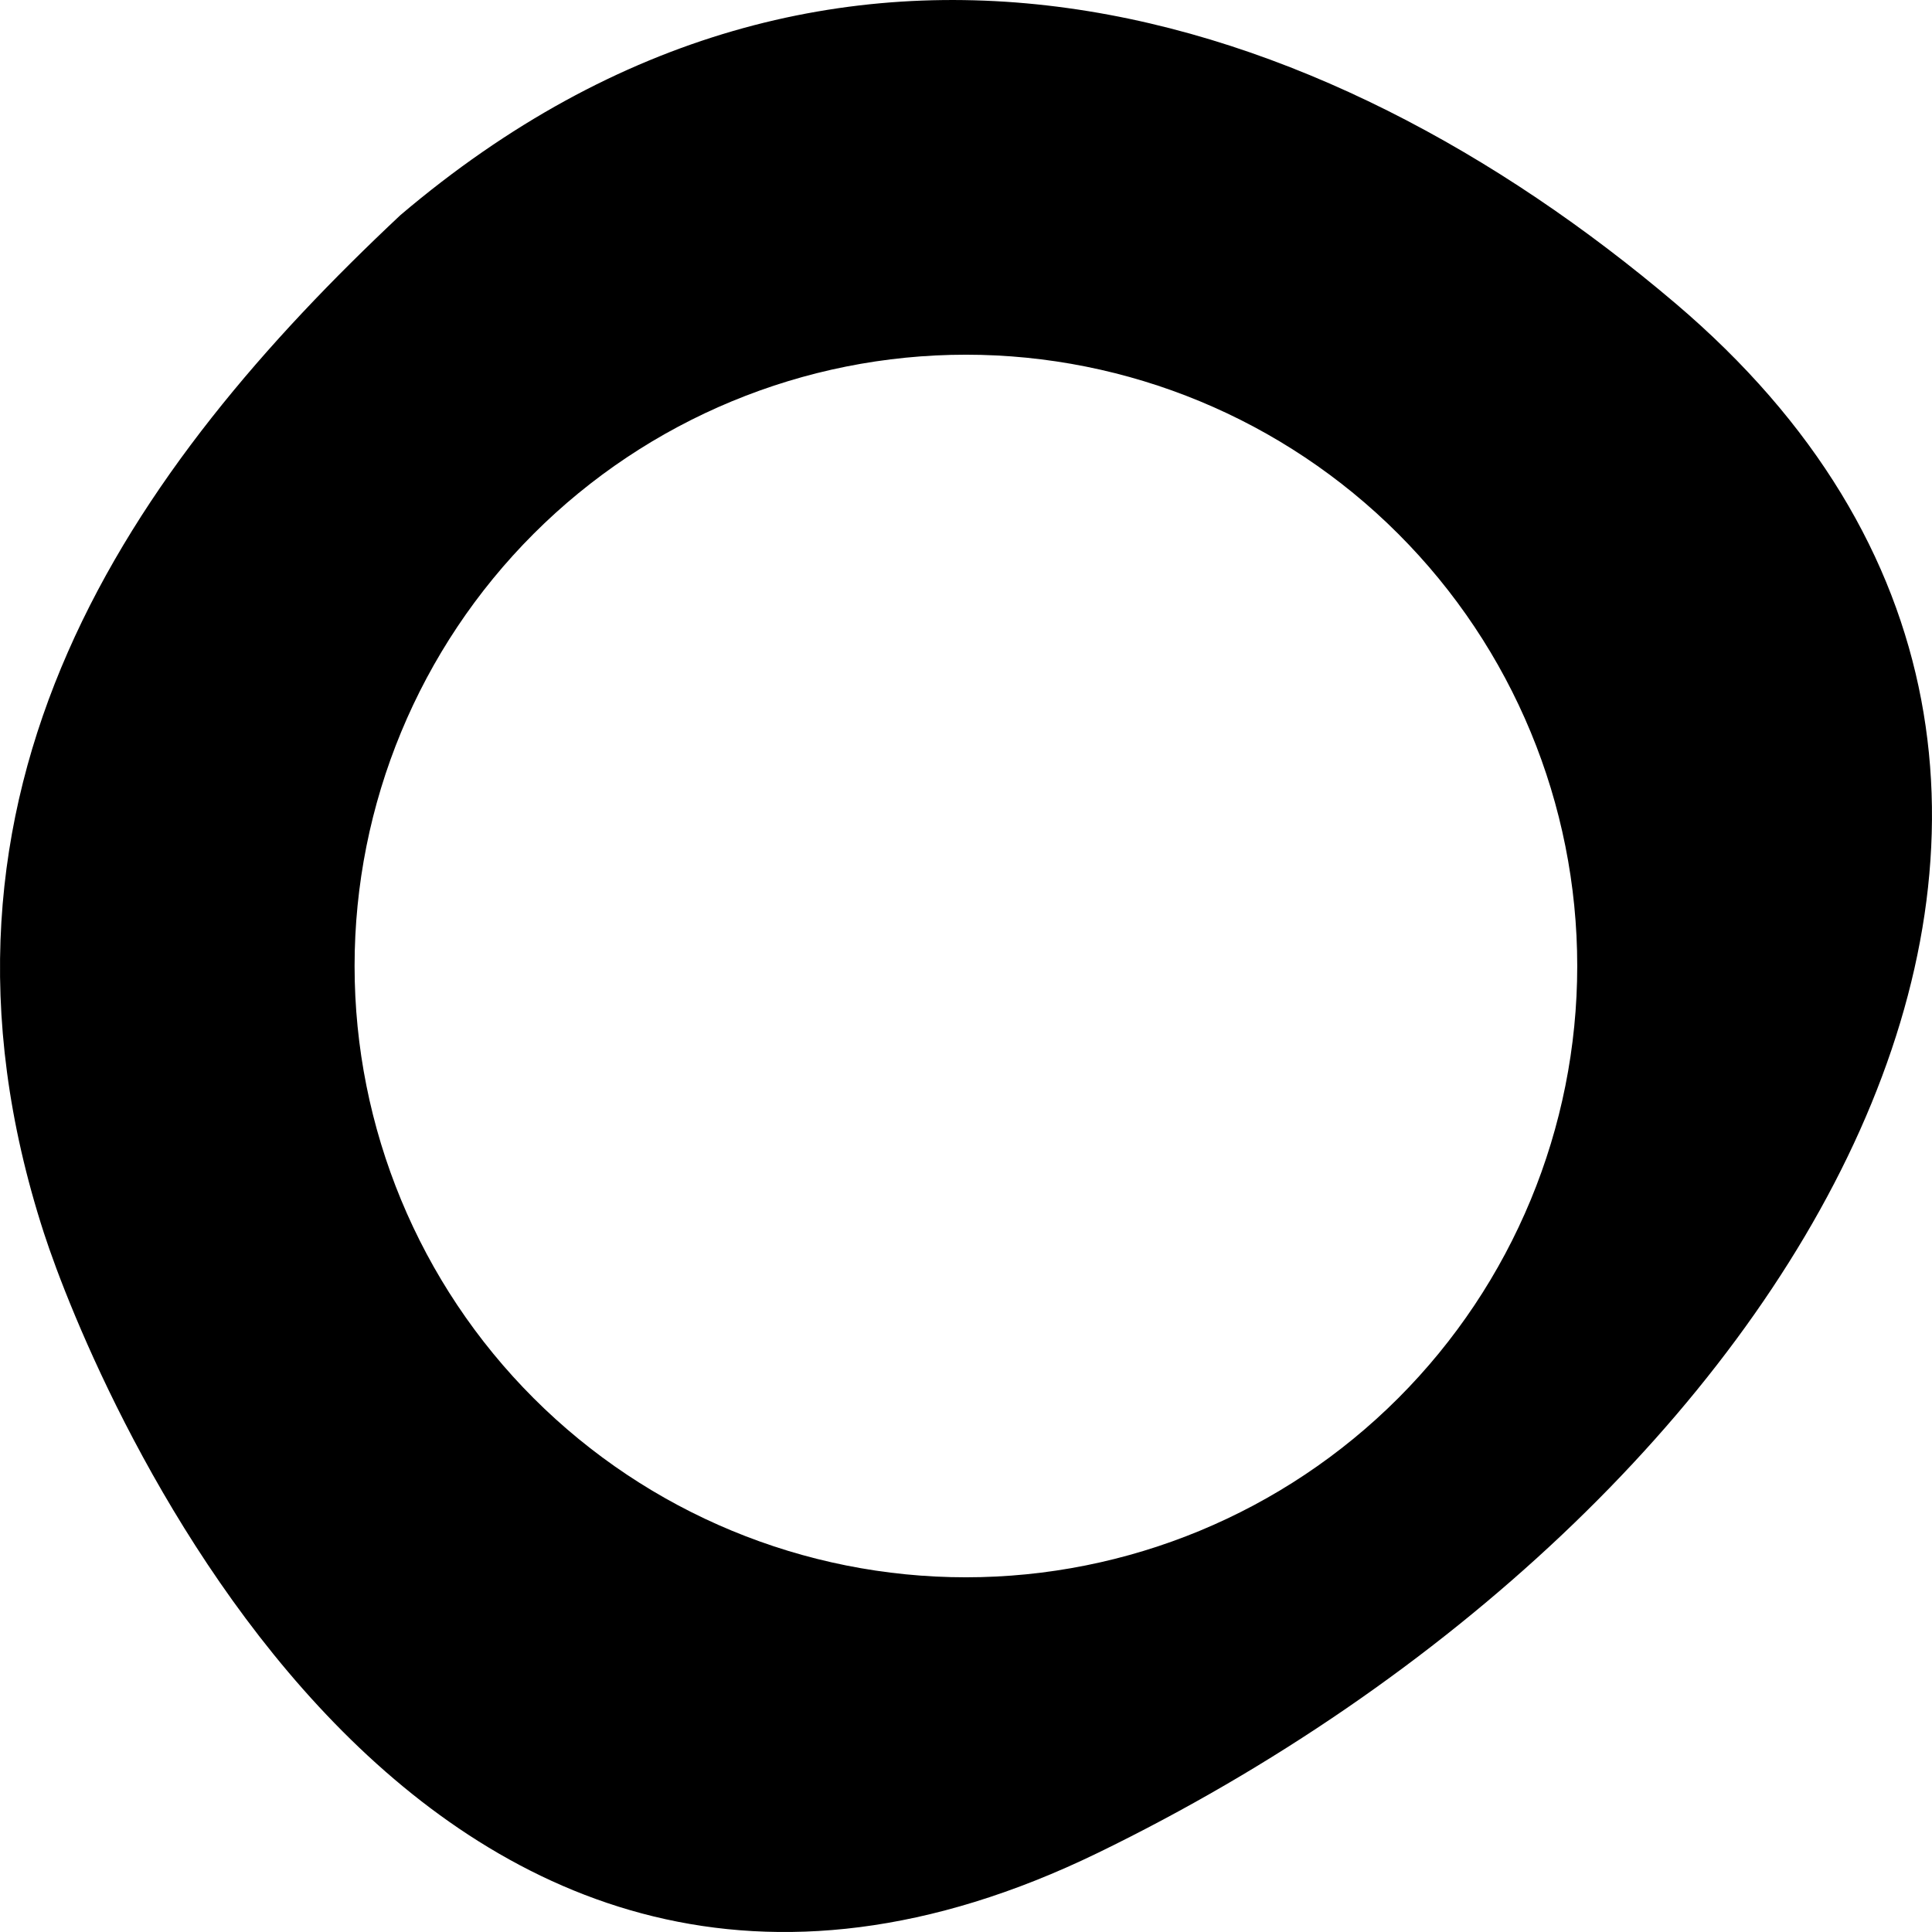
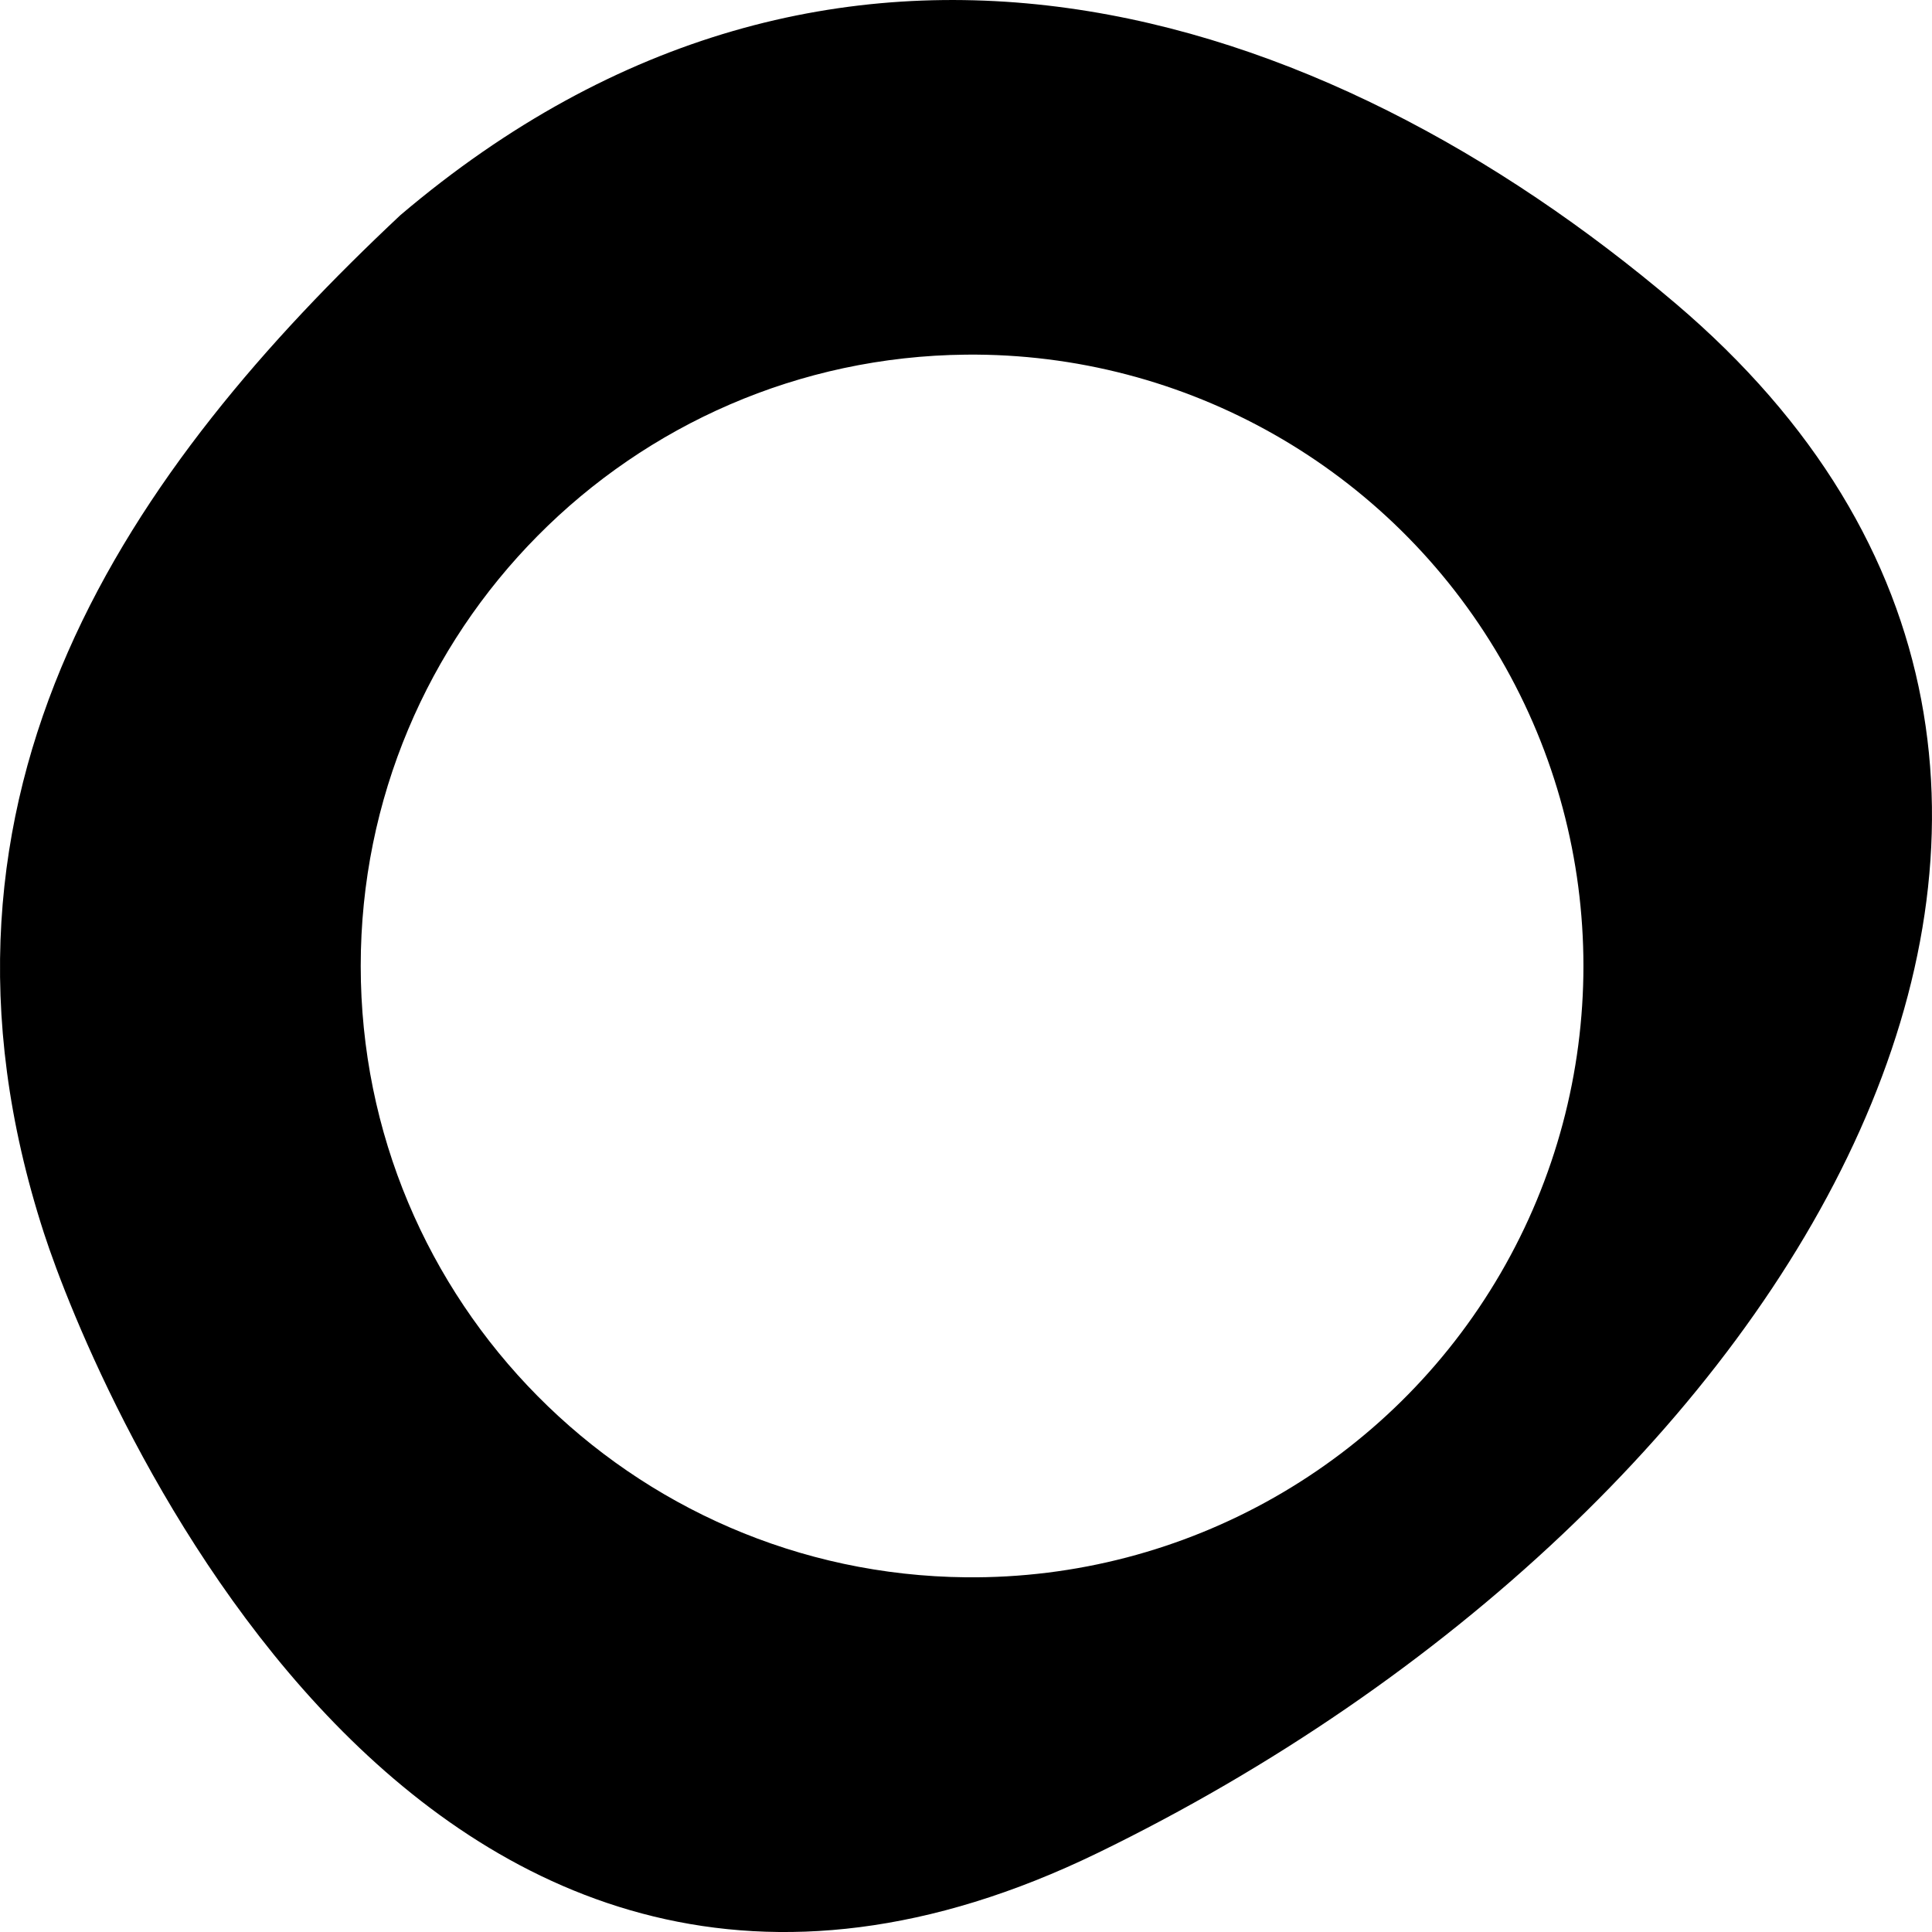
- <svg xmlns="http://www.w3.org/2000/svg" width="32" height="32" viewBox="0 0 32 32" fill="none" version="1.1" id="svg2">
-   <path fill-rule="evenodd" clip-rule="evenodd" d="M 18.187,30.688 C 6.937,36.157 1.537,22.92 0.726,20.418 -1.65,13.08 2.196,7.725 6.632,3.563 13.82,-2.541 21.874,0.035 27.749,5.023 37.089,12.953 29.749,25.064 18.187,30.688 Z m -2.189,-4.563 c 2.685,0 5.261,-1.067 7.16,-2.966 1.899,-1.899 2.966,-4.474 2.966,-7.159 0,-2.685 -1.067,-5.261 -2.966,-7.159 C 21.259,6.942 18.684,5.875 15.999,5.875 c -2.685,0 -5.261,1.067 -7.16,2.966 -1.899,1.899 -2.966,4.474 -2.966,7.159 0,2.685 1.067,5.261 2.966,7.159 1.899,1.899 4.474,2.966 7.16,2.966 z" fill="url(#paint0_linear_2292_2693)" id="path1" style="fill:#000000;stroke-width:0.667" />
-   <defs id="defs2">
-     <linearGradient id="paint0_linear_2292_2693" x1="0.137" y1="48" x2="48.367" y2="0.233" gradientUnits="userSpaceOnUse">
-       <stop stop-color="#F77D8A" id="stop1" />
-       <stop offset="0.987" stop-color="#6547FD" id="stop2" />
-     </linearGradient>
-   </defs>
+ <svg xmlns="http://www.w3.org/2000/svg" width="32" height="32" fill="none">
+   <path fill-rule="evenodd" clip-rule="evenodd" d="M18.187 30.688C6.937 36.158 1.537 22.92.726 20.418-1.65 13.08 2.196 7.725 6.632 3.563 13.82-2.541 21.874.035 27.749 5.023c9.34 7.93 2 20.04-9.562 25.665ZM16 26.125a10.126 10.126 0 1 0 0-20.251 10.126 10.126 0 0 0 0 20.251z" fill="#000" style="fill:#000;stroke-width:.667" />
</svg>
